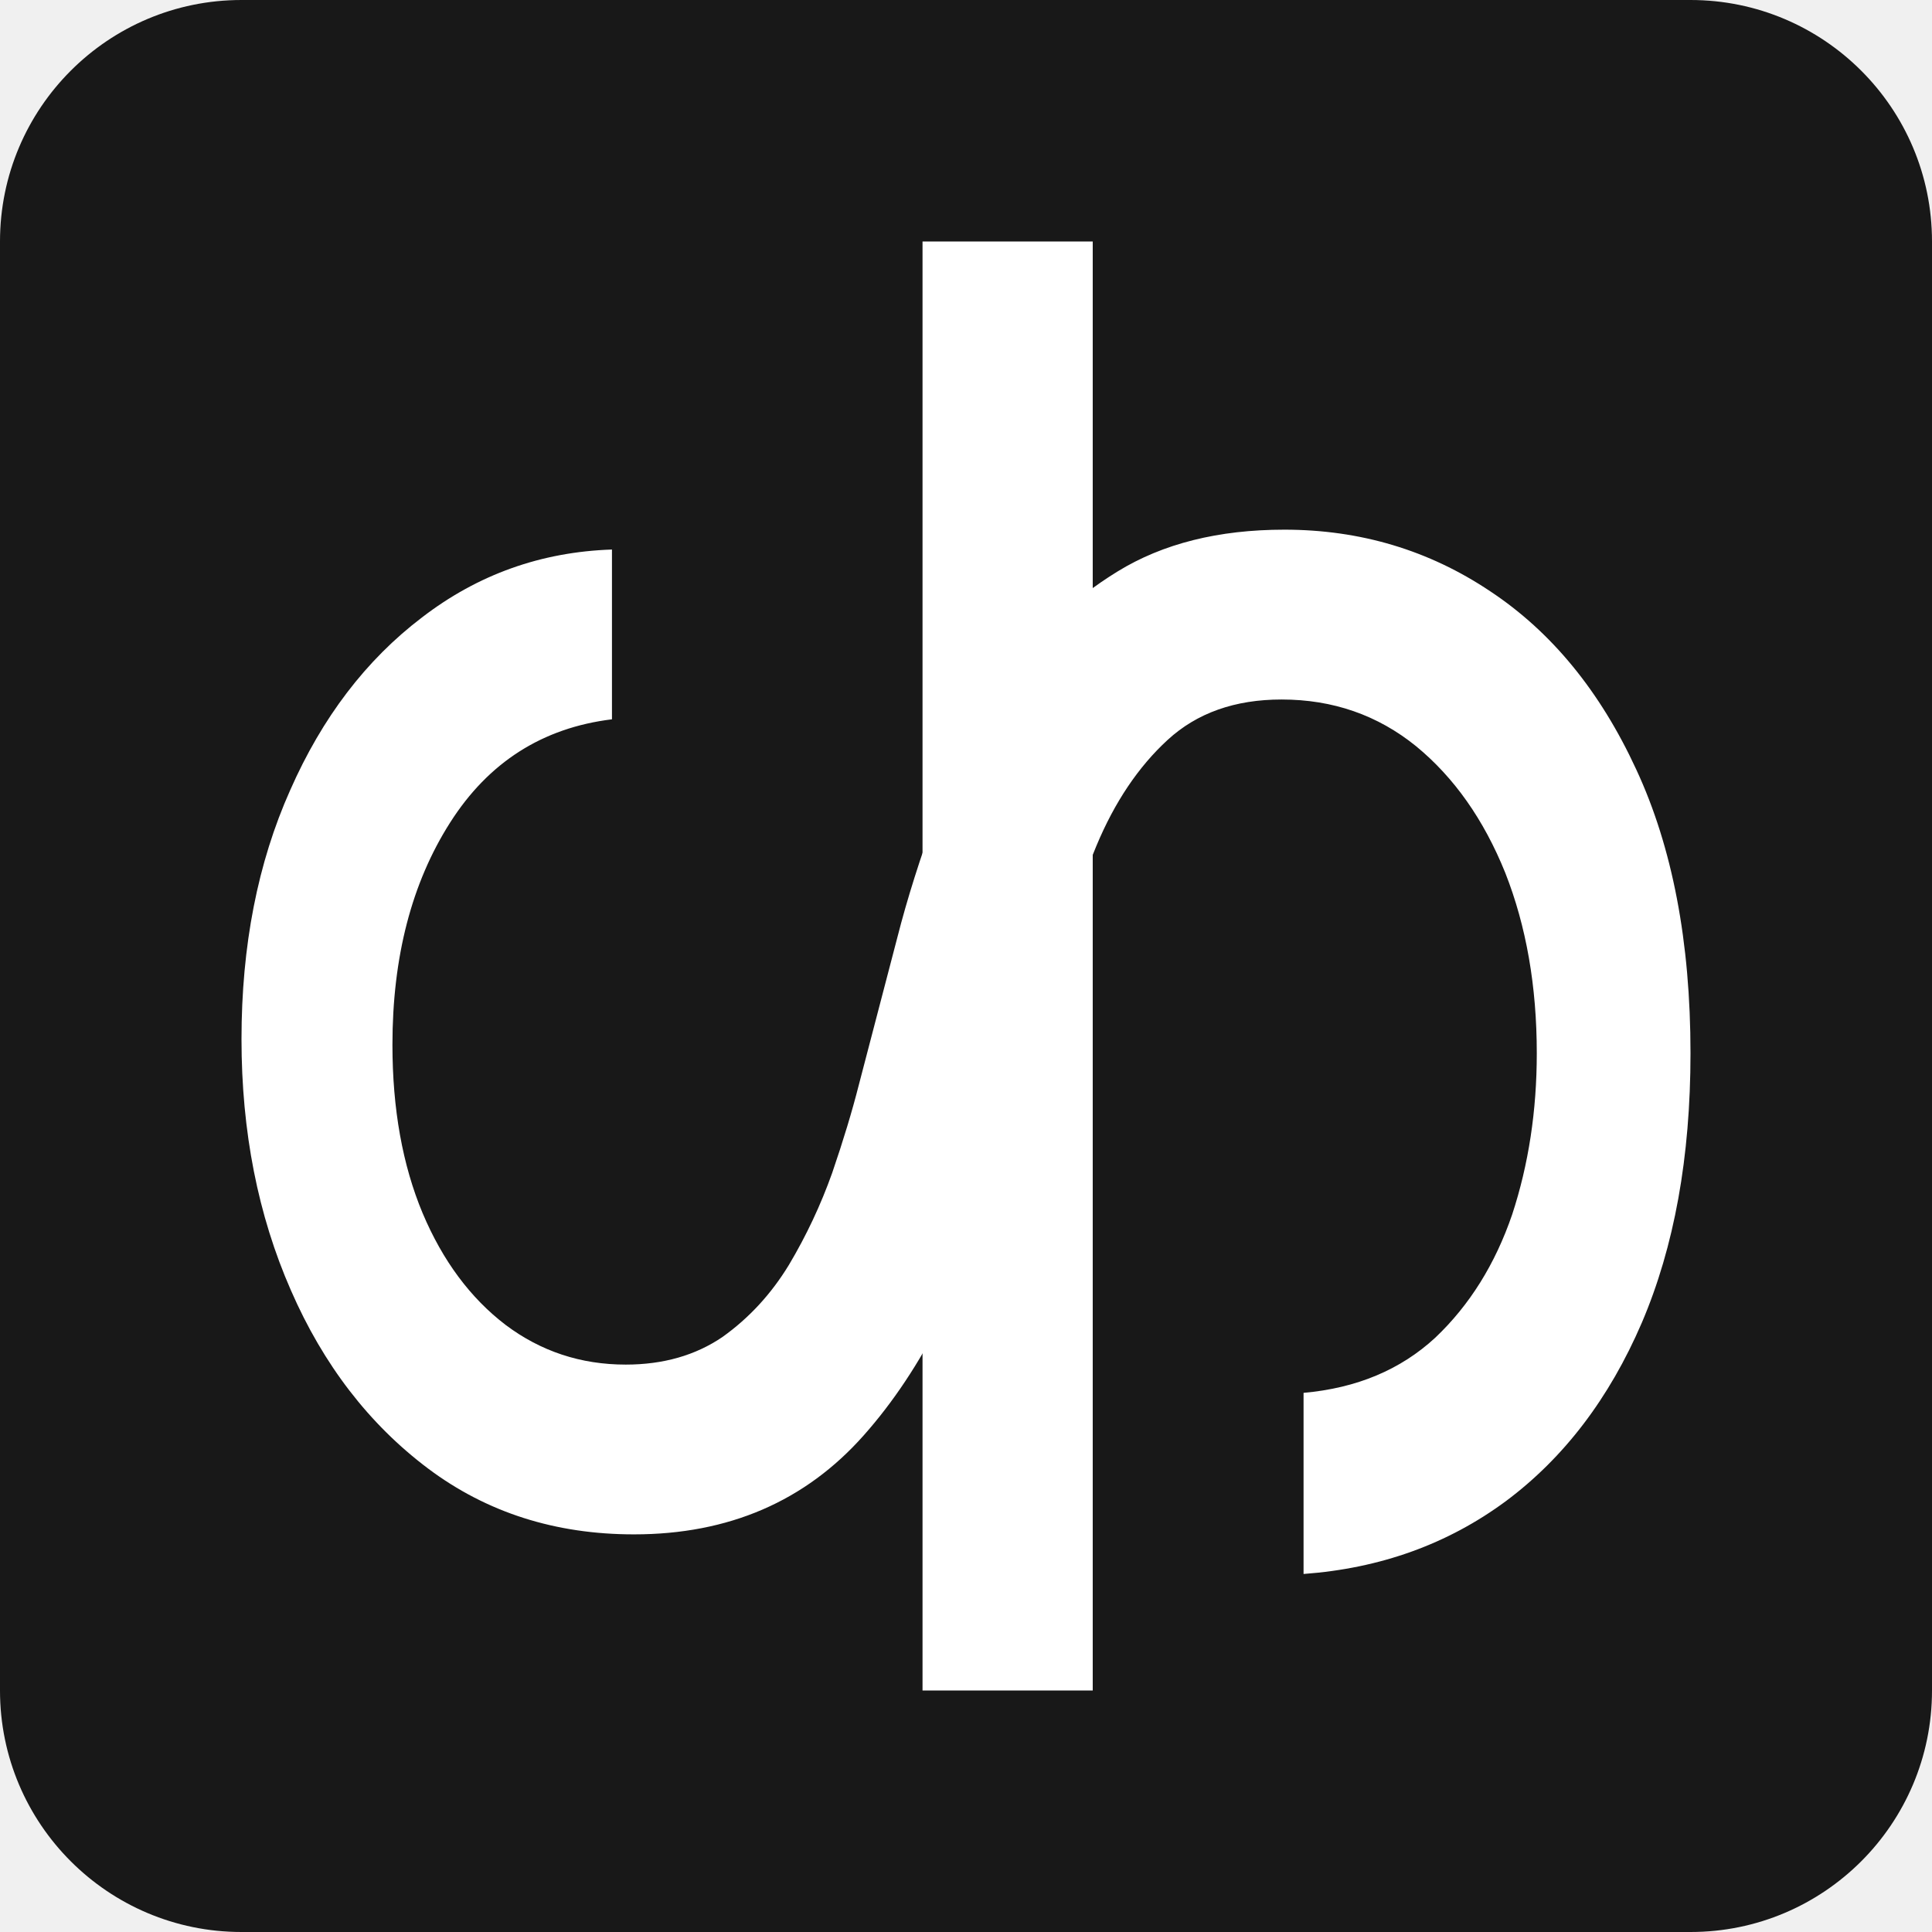
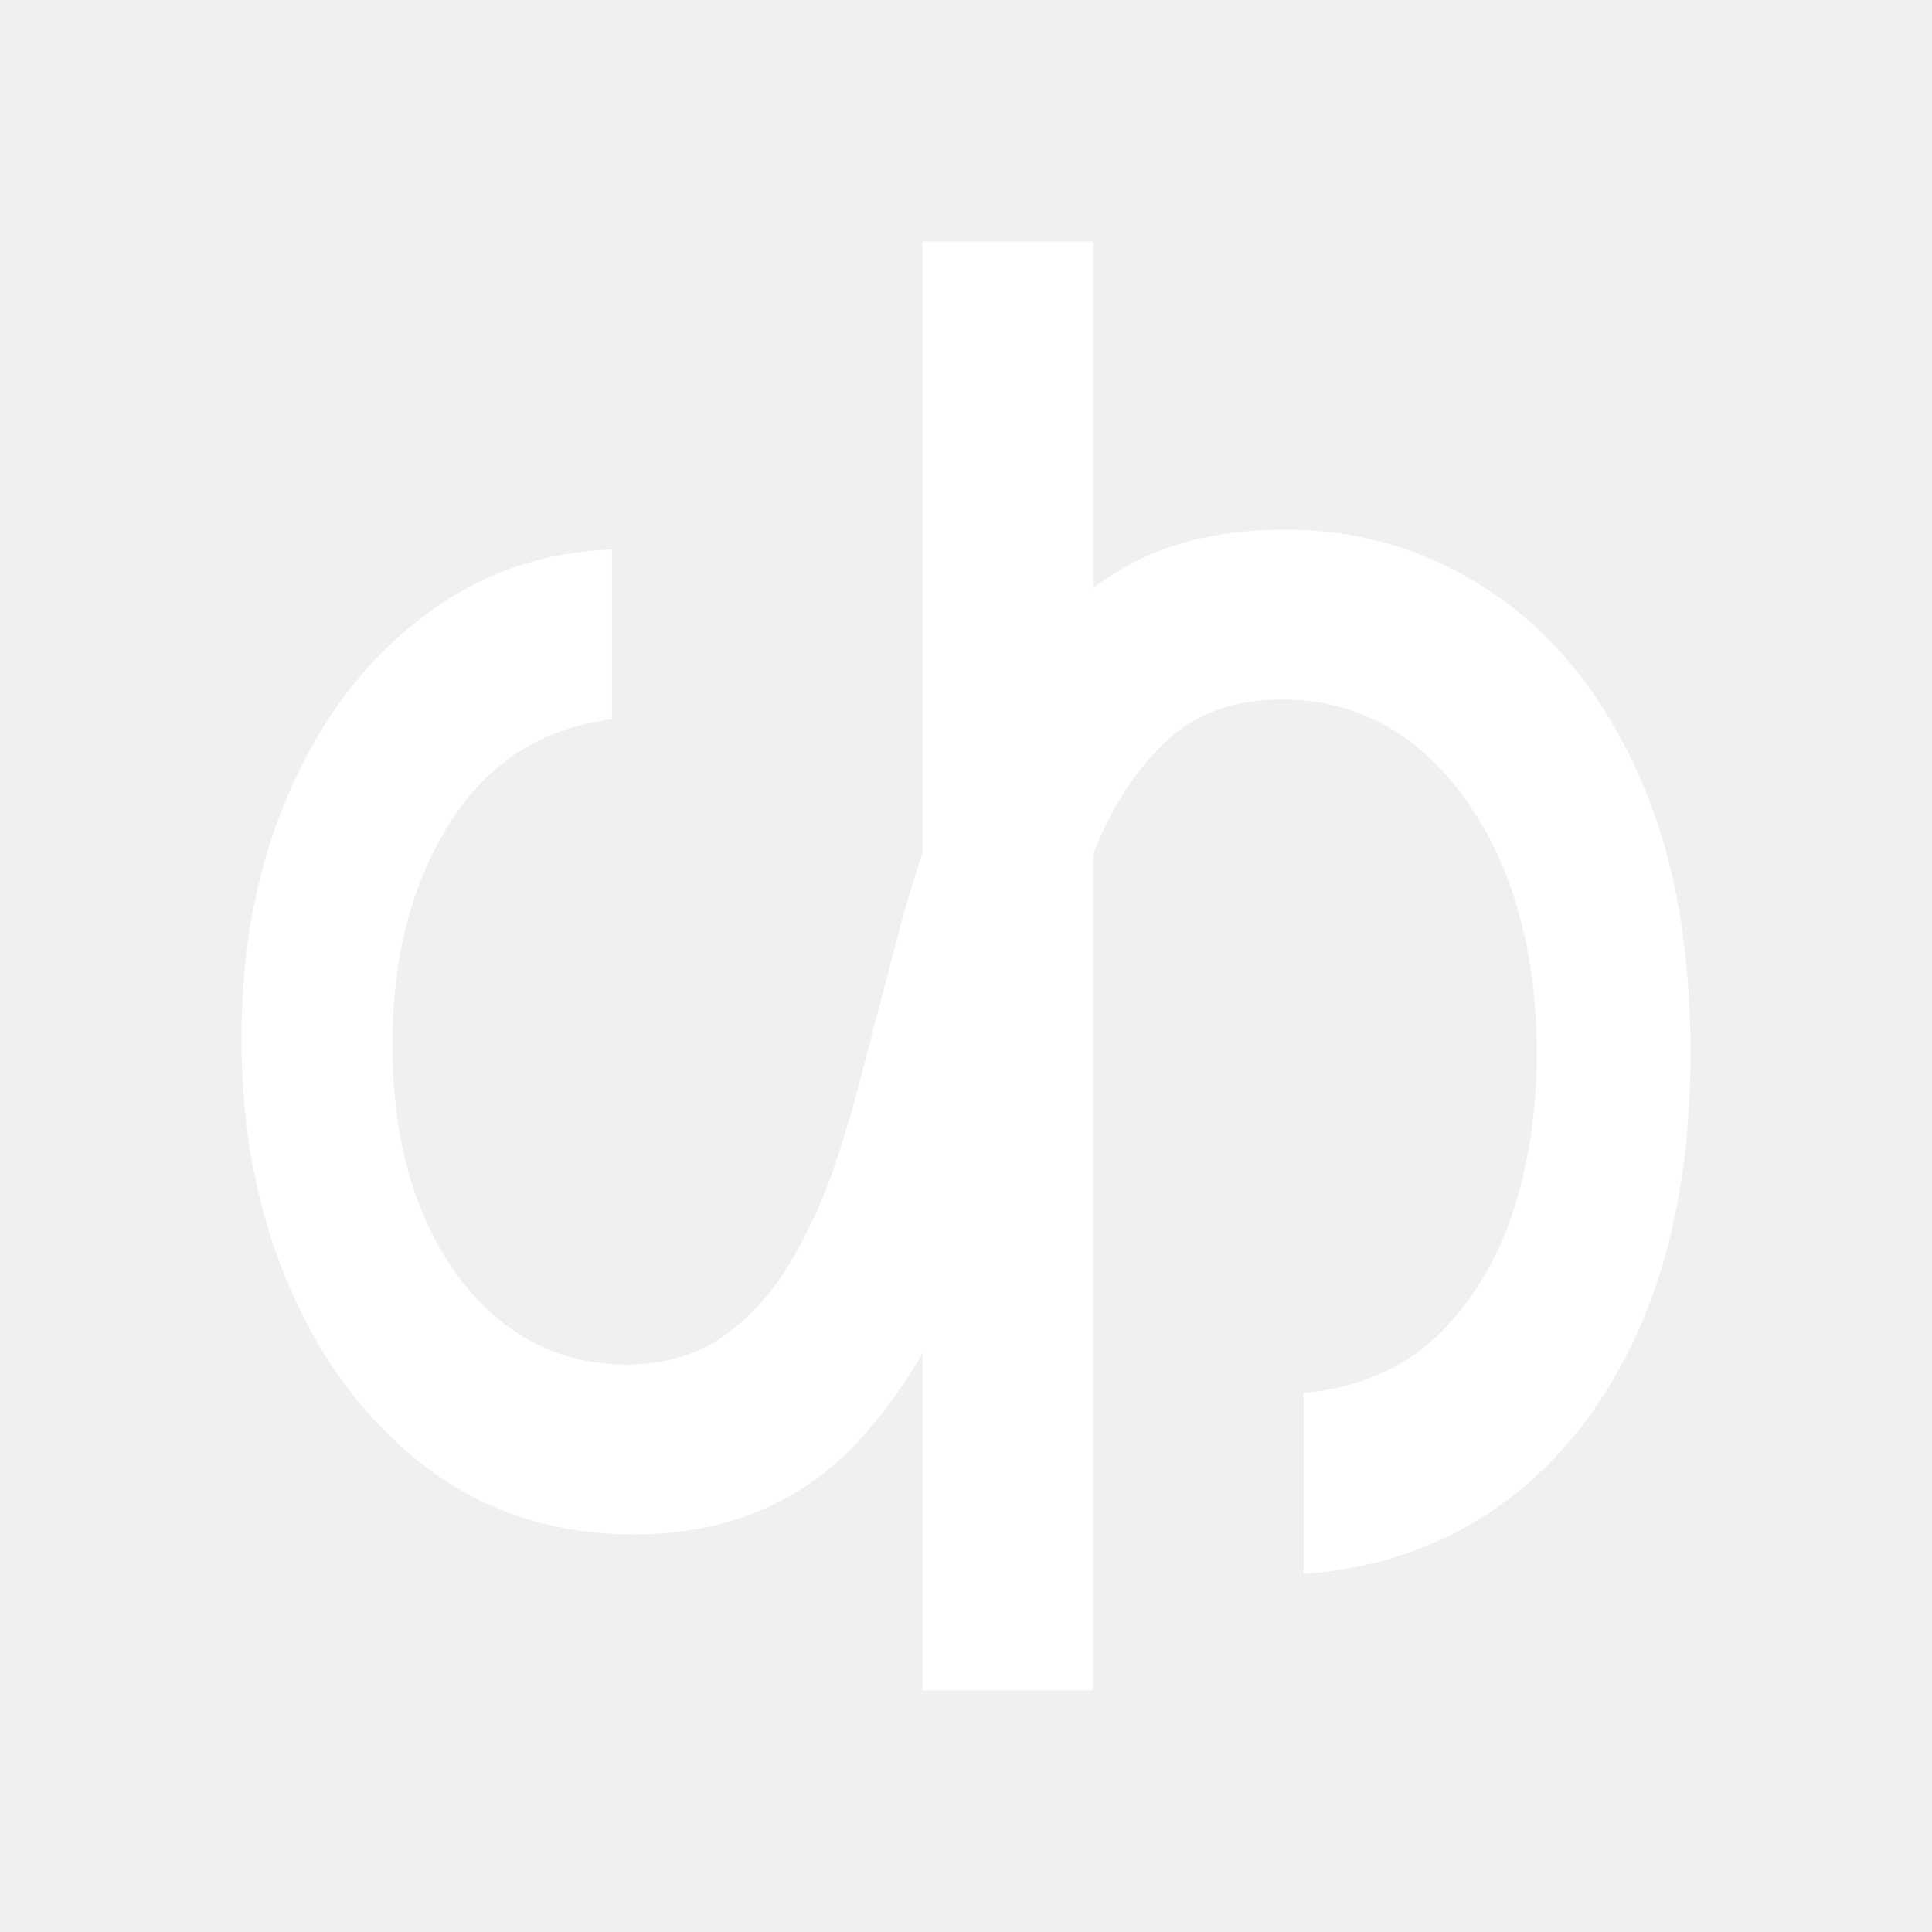
<svg xmlns="http://www.w3.org/2000/svg" width="32" height="32" viewBox="0 0 32 32" fill="none">
-   <rect width="32" height="32" rx="4" fill="black" fill-opacity="0.9" />
+   <rect width="32" height="32" rx="4" fill="none" fill-opacity="0.9" />
  <path d="M10.136 11.914C8.985 12.055 8.091 12.625 7.455 13.625C6.818 14.625 6.5 15.852 6.5 17.305C6.5 18.367 6.667 19.297 7 20.094C7.333 20.883 7.792 21.5 8.375 21.945C8.958 22.383 9.621 22.602 10.364 22.602C10.985 22.602 11.519 22.449 11.966 22.145C12.405 21.832 12.773 21.434 13.068 20.949C13.356 20.465 13.595 19.957 13.784 19.426C13.966 18.895 14.114 18.406 14.227 17.961L14.864 15.523C15.023 14.898 15.242 14.203 15.523 13.438C15.803 12.664 16.186 11.926 16.671 11.223C17.148 10.512 17.761 9.926 18.511 9.465C19.261 9.004 20.182 8.773 21.273 8.773C22.53 8.773 23.667 9.113 24.682 9.793C25.697 10.465 26.504 11.449 27.102 12.746C27.701 14.035 28 15.602 28 17.445C28 19.164 27.731 20.652 27.193 21.91C26.655 23.16 25.905 24.145 24.943 24.863C23.981 25.574 22.864 25.977 21.591 26.07V23.07C22.47 22.992 23.197 22.688 23.773 22.156C24.341 21.617 24.765 20.938 25.046 20.117C25.318 19.289 25.454 18.398 25.454 17.445C25.454 16.336 25.28 15.34 24.932 14.457C24.576 13.574 24.083 12.875 23.454 12.359C22.818 11.844 22.076 11.586 21.227 11.586C20.454 11.586 19.826 11.809 19.341 12.254C18.856 12.699 18.462 13.285 18.159 14.012C17.856 14.738 17.591 15.523 17.364 16.367L16.546 19.32C16.023 21.195 15.277 22.68 14.307 23.773C13.337 24.867 12.068 25.414 10.5 25.414C9.197 25.414 8.061 25.051 7.091 24.324C6.114 23.59 5.356 22.605 4.818 21.371C4.273 20.129 4 18.742 4 17.211C4 15.664 4.269 14.289 4.807 13.086C5.337 11.883 6.064 10.93 6.989 10.227C7.913 9.516 8.962 9.141 10.136 9.102V11.914Z" fill="white" />
  <path d="M18.099 4V28H15.28V4H18.099Z" fill="white" />
</svg>
